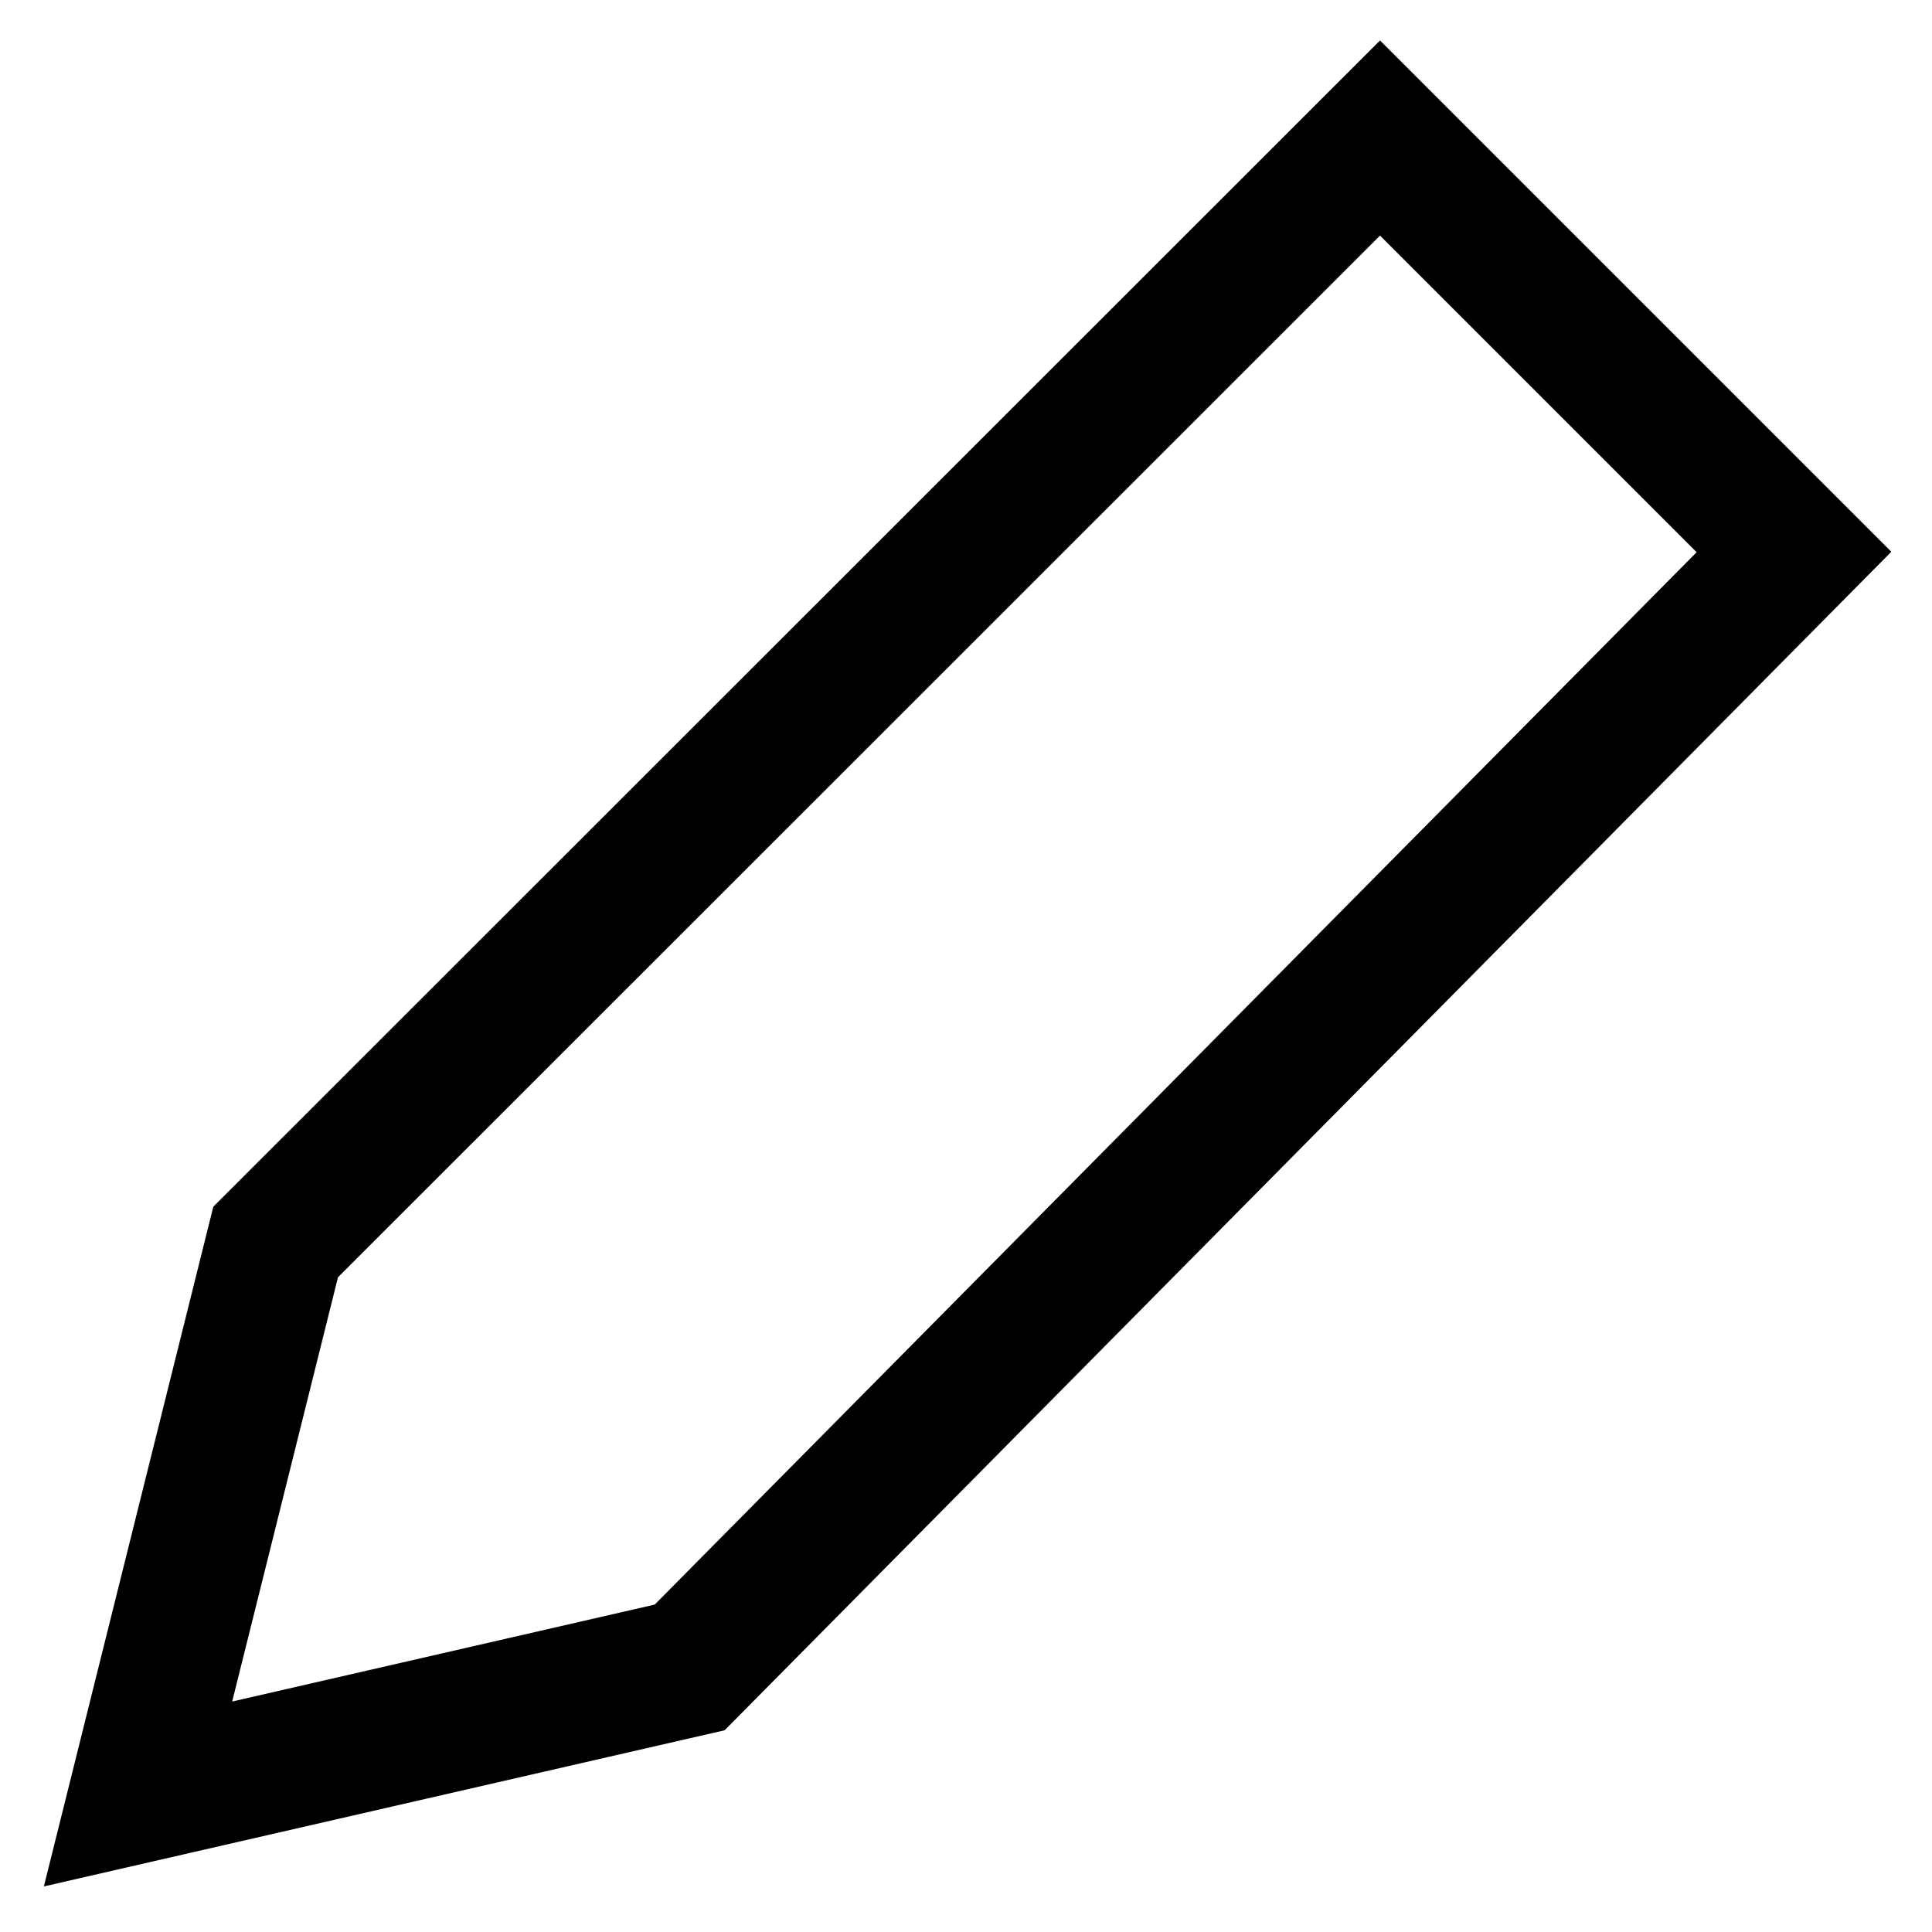
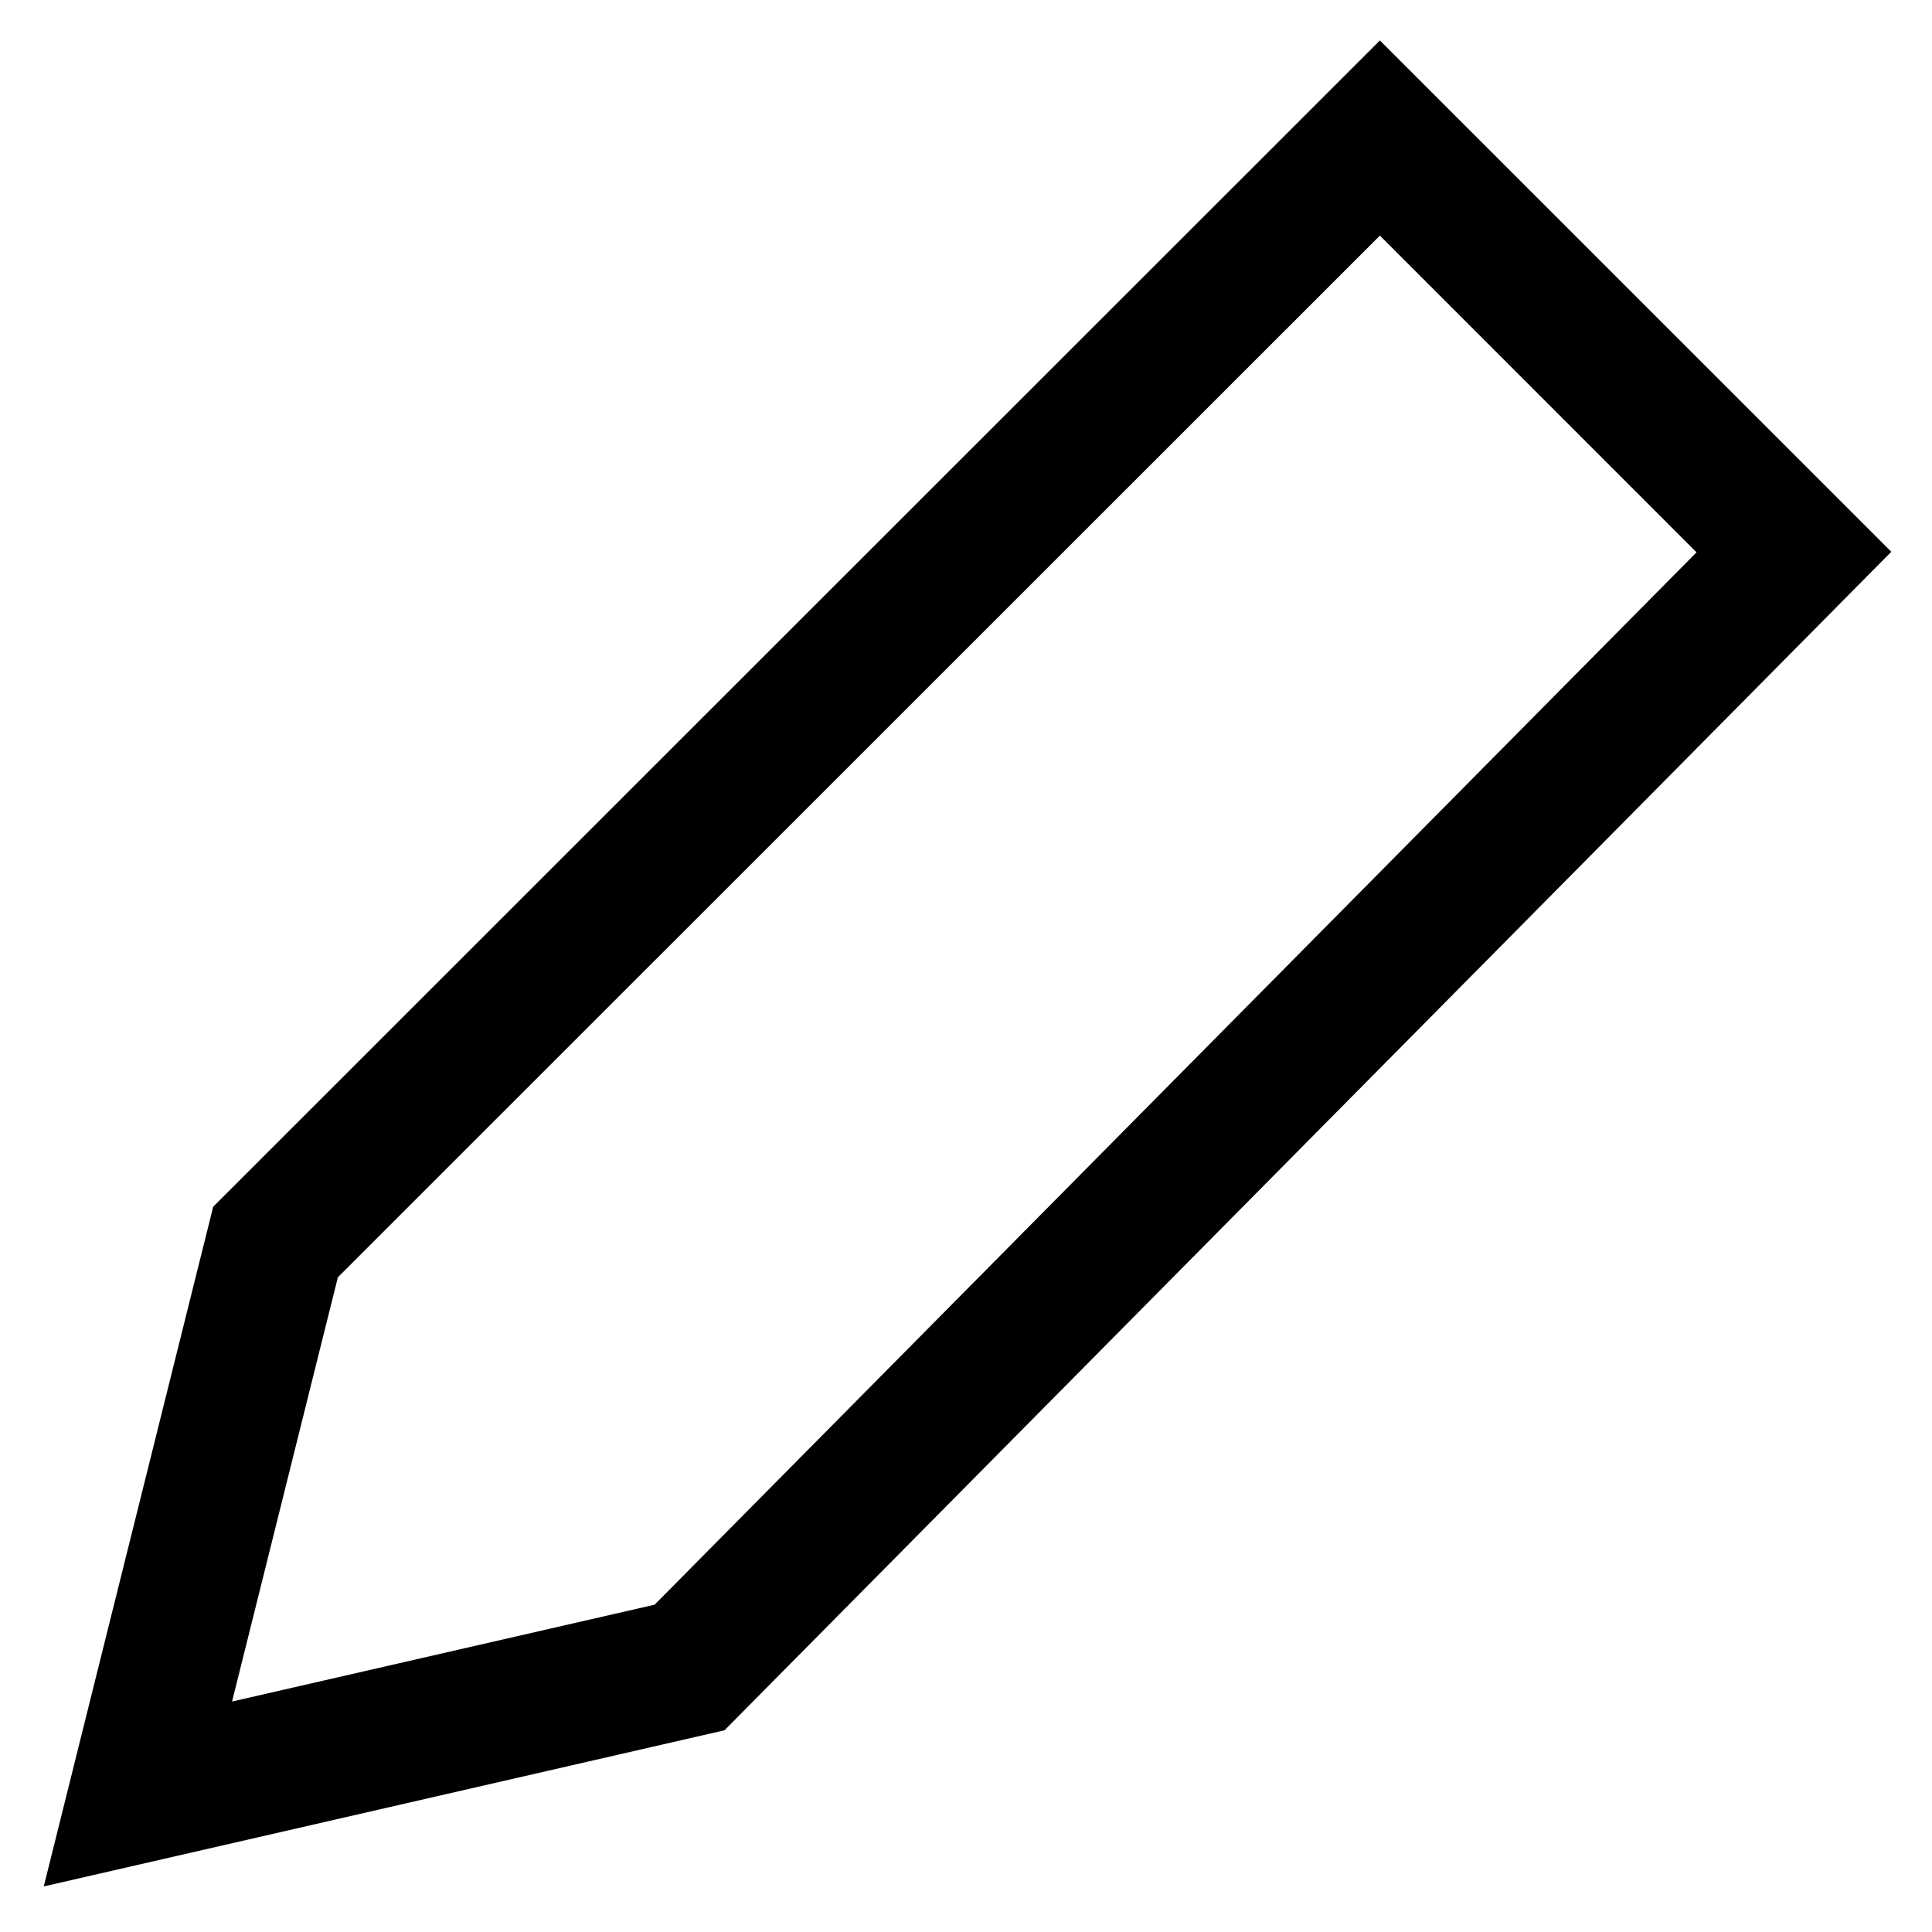
- <svg xmlns="http://www.w3.org/2000/svg" width="17px" height="17px" viewBox="0 0 17 17" version="1.1">
-   <defs />
-   <g id="ic-edit" stroke="none" stroke-width="1" fill="none" fill-rule="evenodd" opacity="1">
-     <g id="TCF-Participant---Discussion" transform="translate(-1113, -216)">
-       <g id="discussion" transform="translate(240, 120)">
-         <g transform="translate(0, 36)" id="topic-header">
-           <g transform="translate(40, 40)">
-             <g id="ic-edit-passive" transform="translate(832, 19)">
-               <rect id="Rectangle" x="0" y="0" width="19" height="19" />
-               <g id="edit" transform="translate(1, 1)" fill="#000000" fill-rule="nonzero">
-                 <path d="M16.642,4.855 L12.143,0.356 L1.877,10.618 L0.386,16.599 L6.376,15.225 L16.642,4.855 Z M2.043,14.972 L2.974,11.239 L12.143,2.073 L14.929,4.859 L5.761,14.119 L2.043,14.972 Z" id="Shape" />
-               </g>
-             </g>
-           </g>
-         </g>
-       </g>
-     </g>
+ <svg xmlns="http://www.w3.org/2000/svg" height="17" viewBox="0 0 17 17" width="17">
+   <g fill="none" fill-rule="evenodd">
+     <path d="m-1-1h19v19h-19z" />
+     <path d="m16.642 4.855-4.5-4.499-10.266 10.262-1.491 5.981 5.99-1.374zm-14.6 10.117.931-3.733 9.169-9.166 2.786 2.787-9.168 9.26z" fill="#000" fill-rule="nonzero" />
  </g>
</svg>
